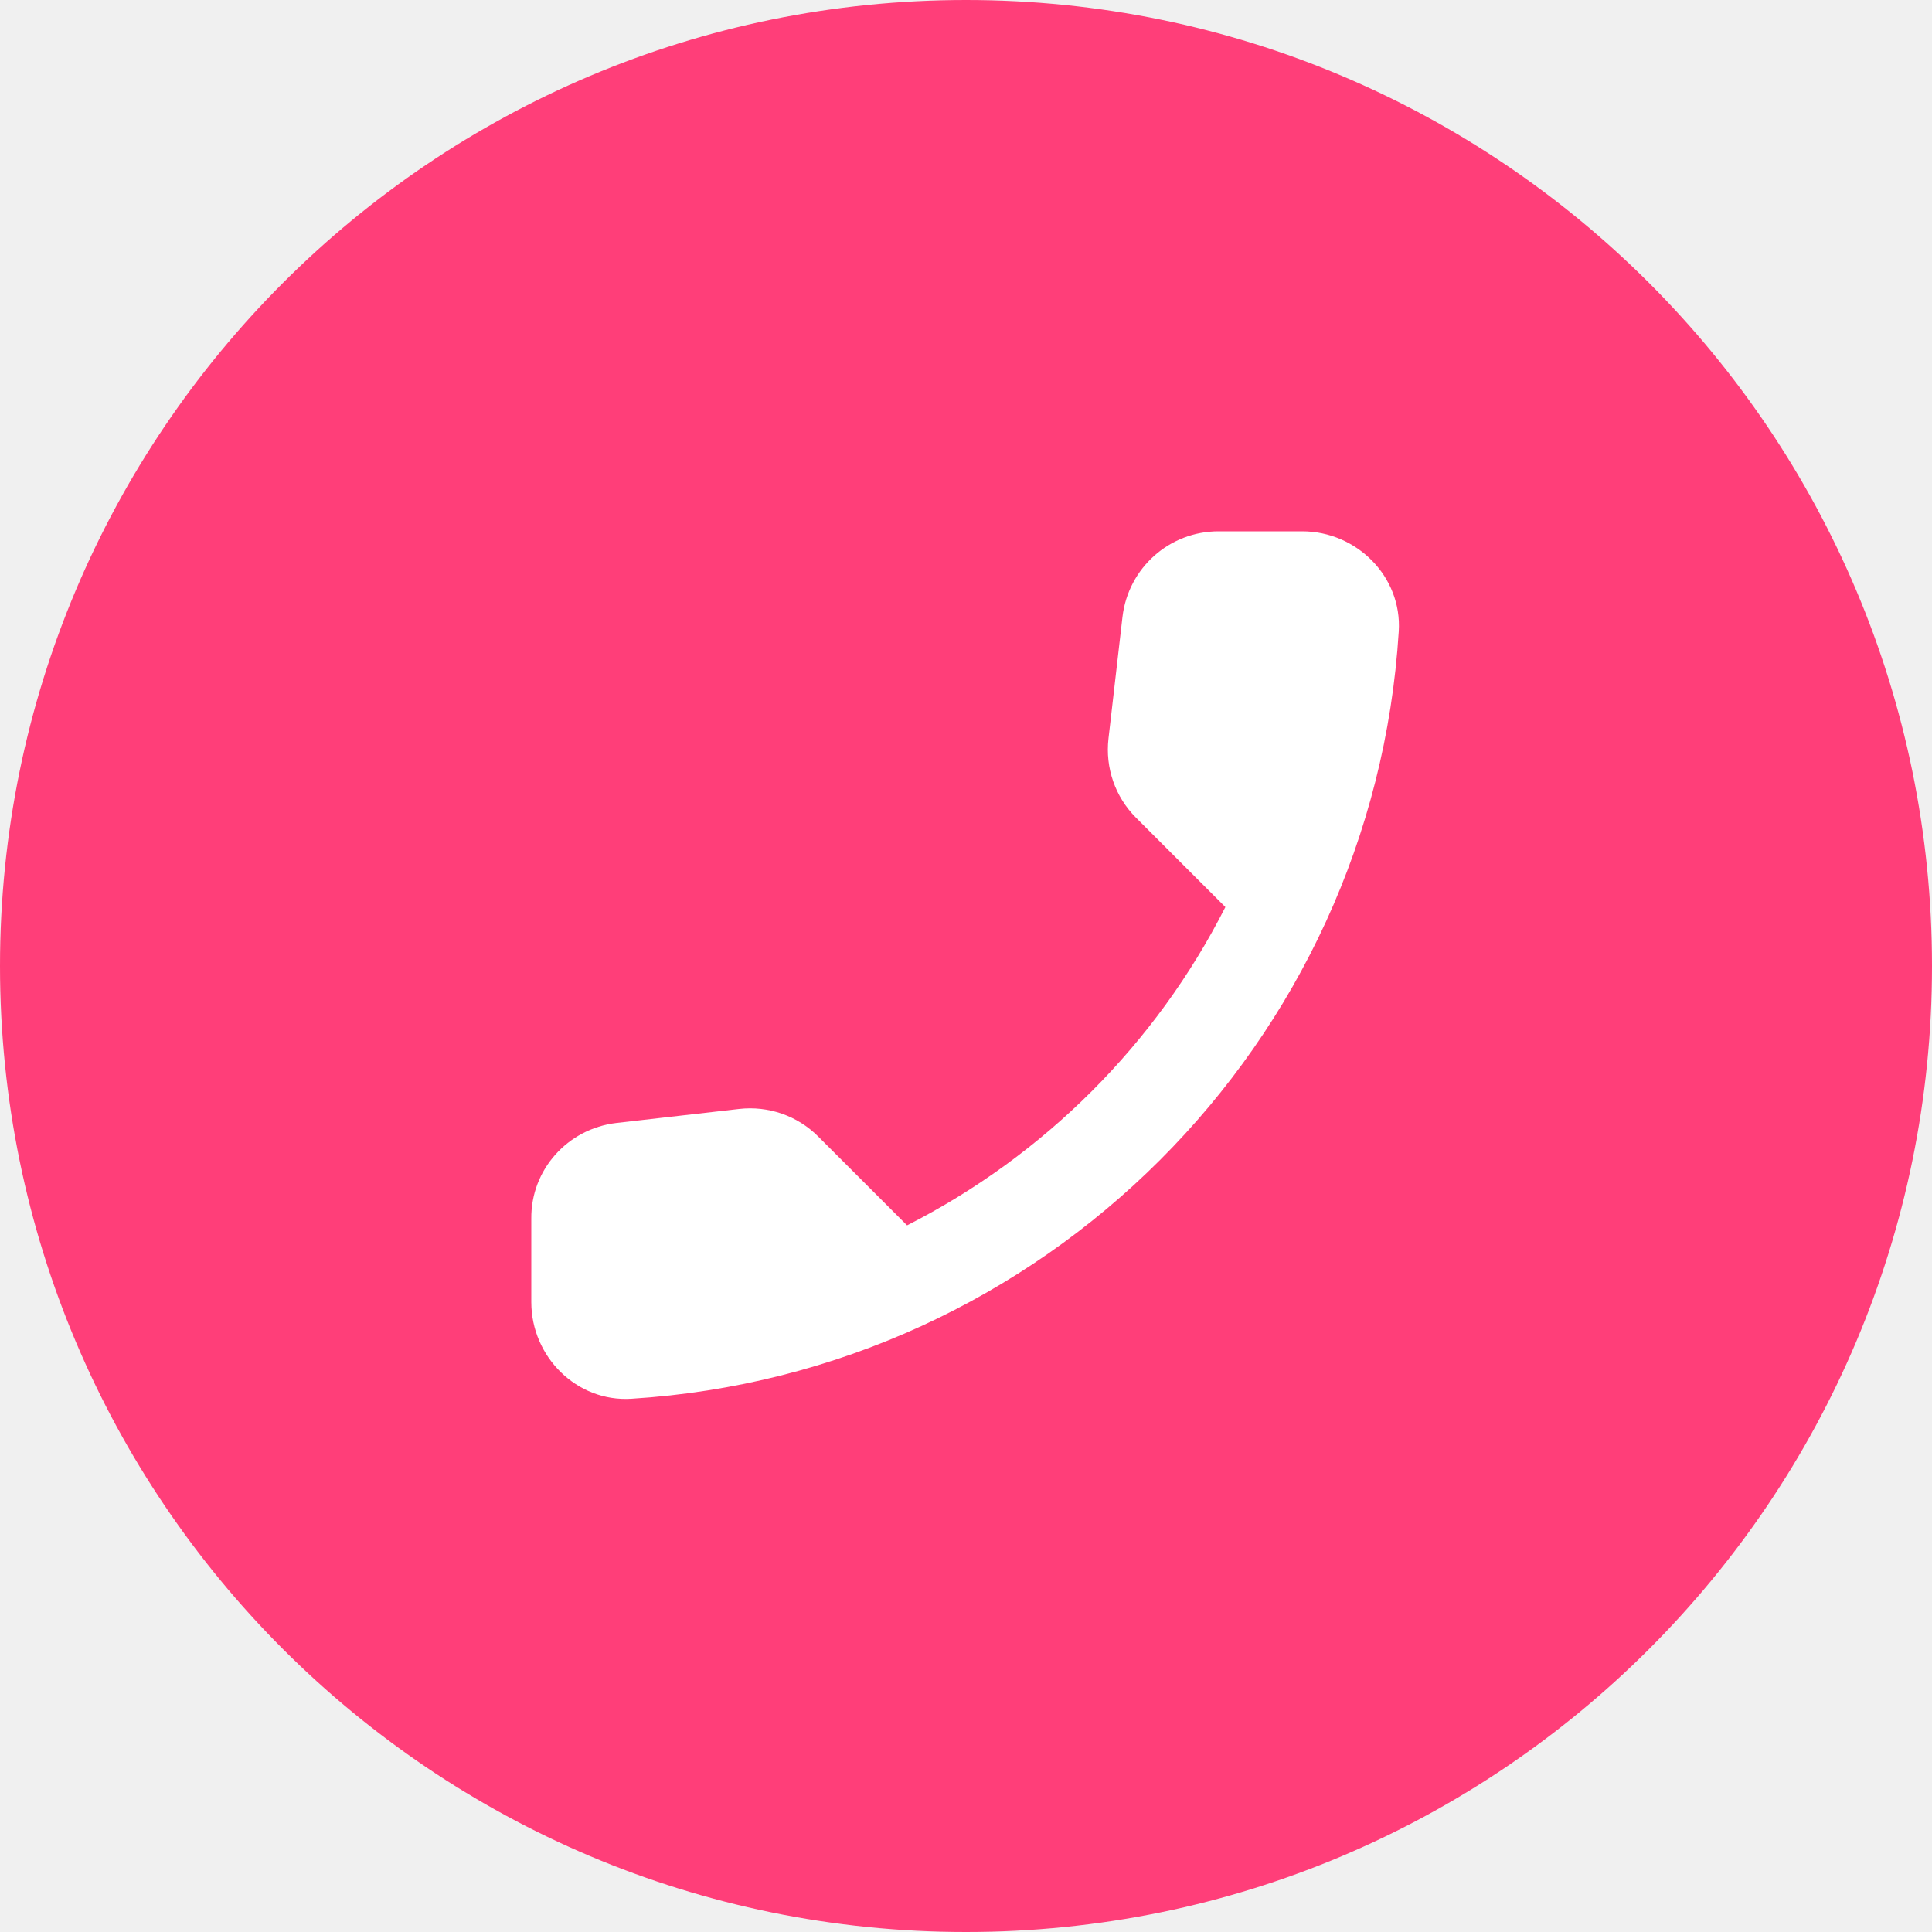
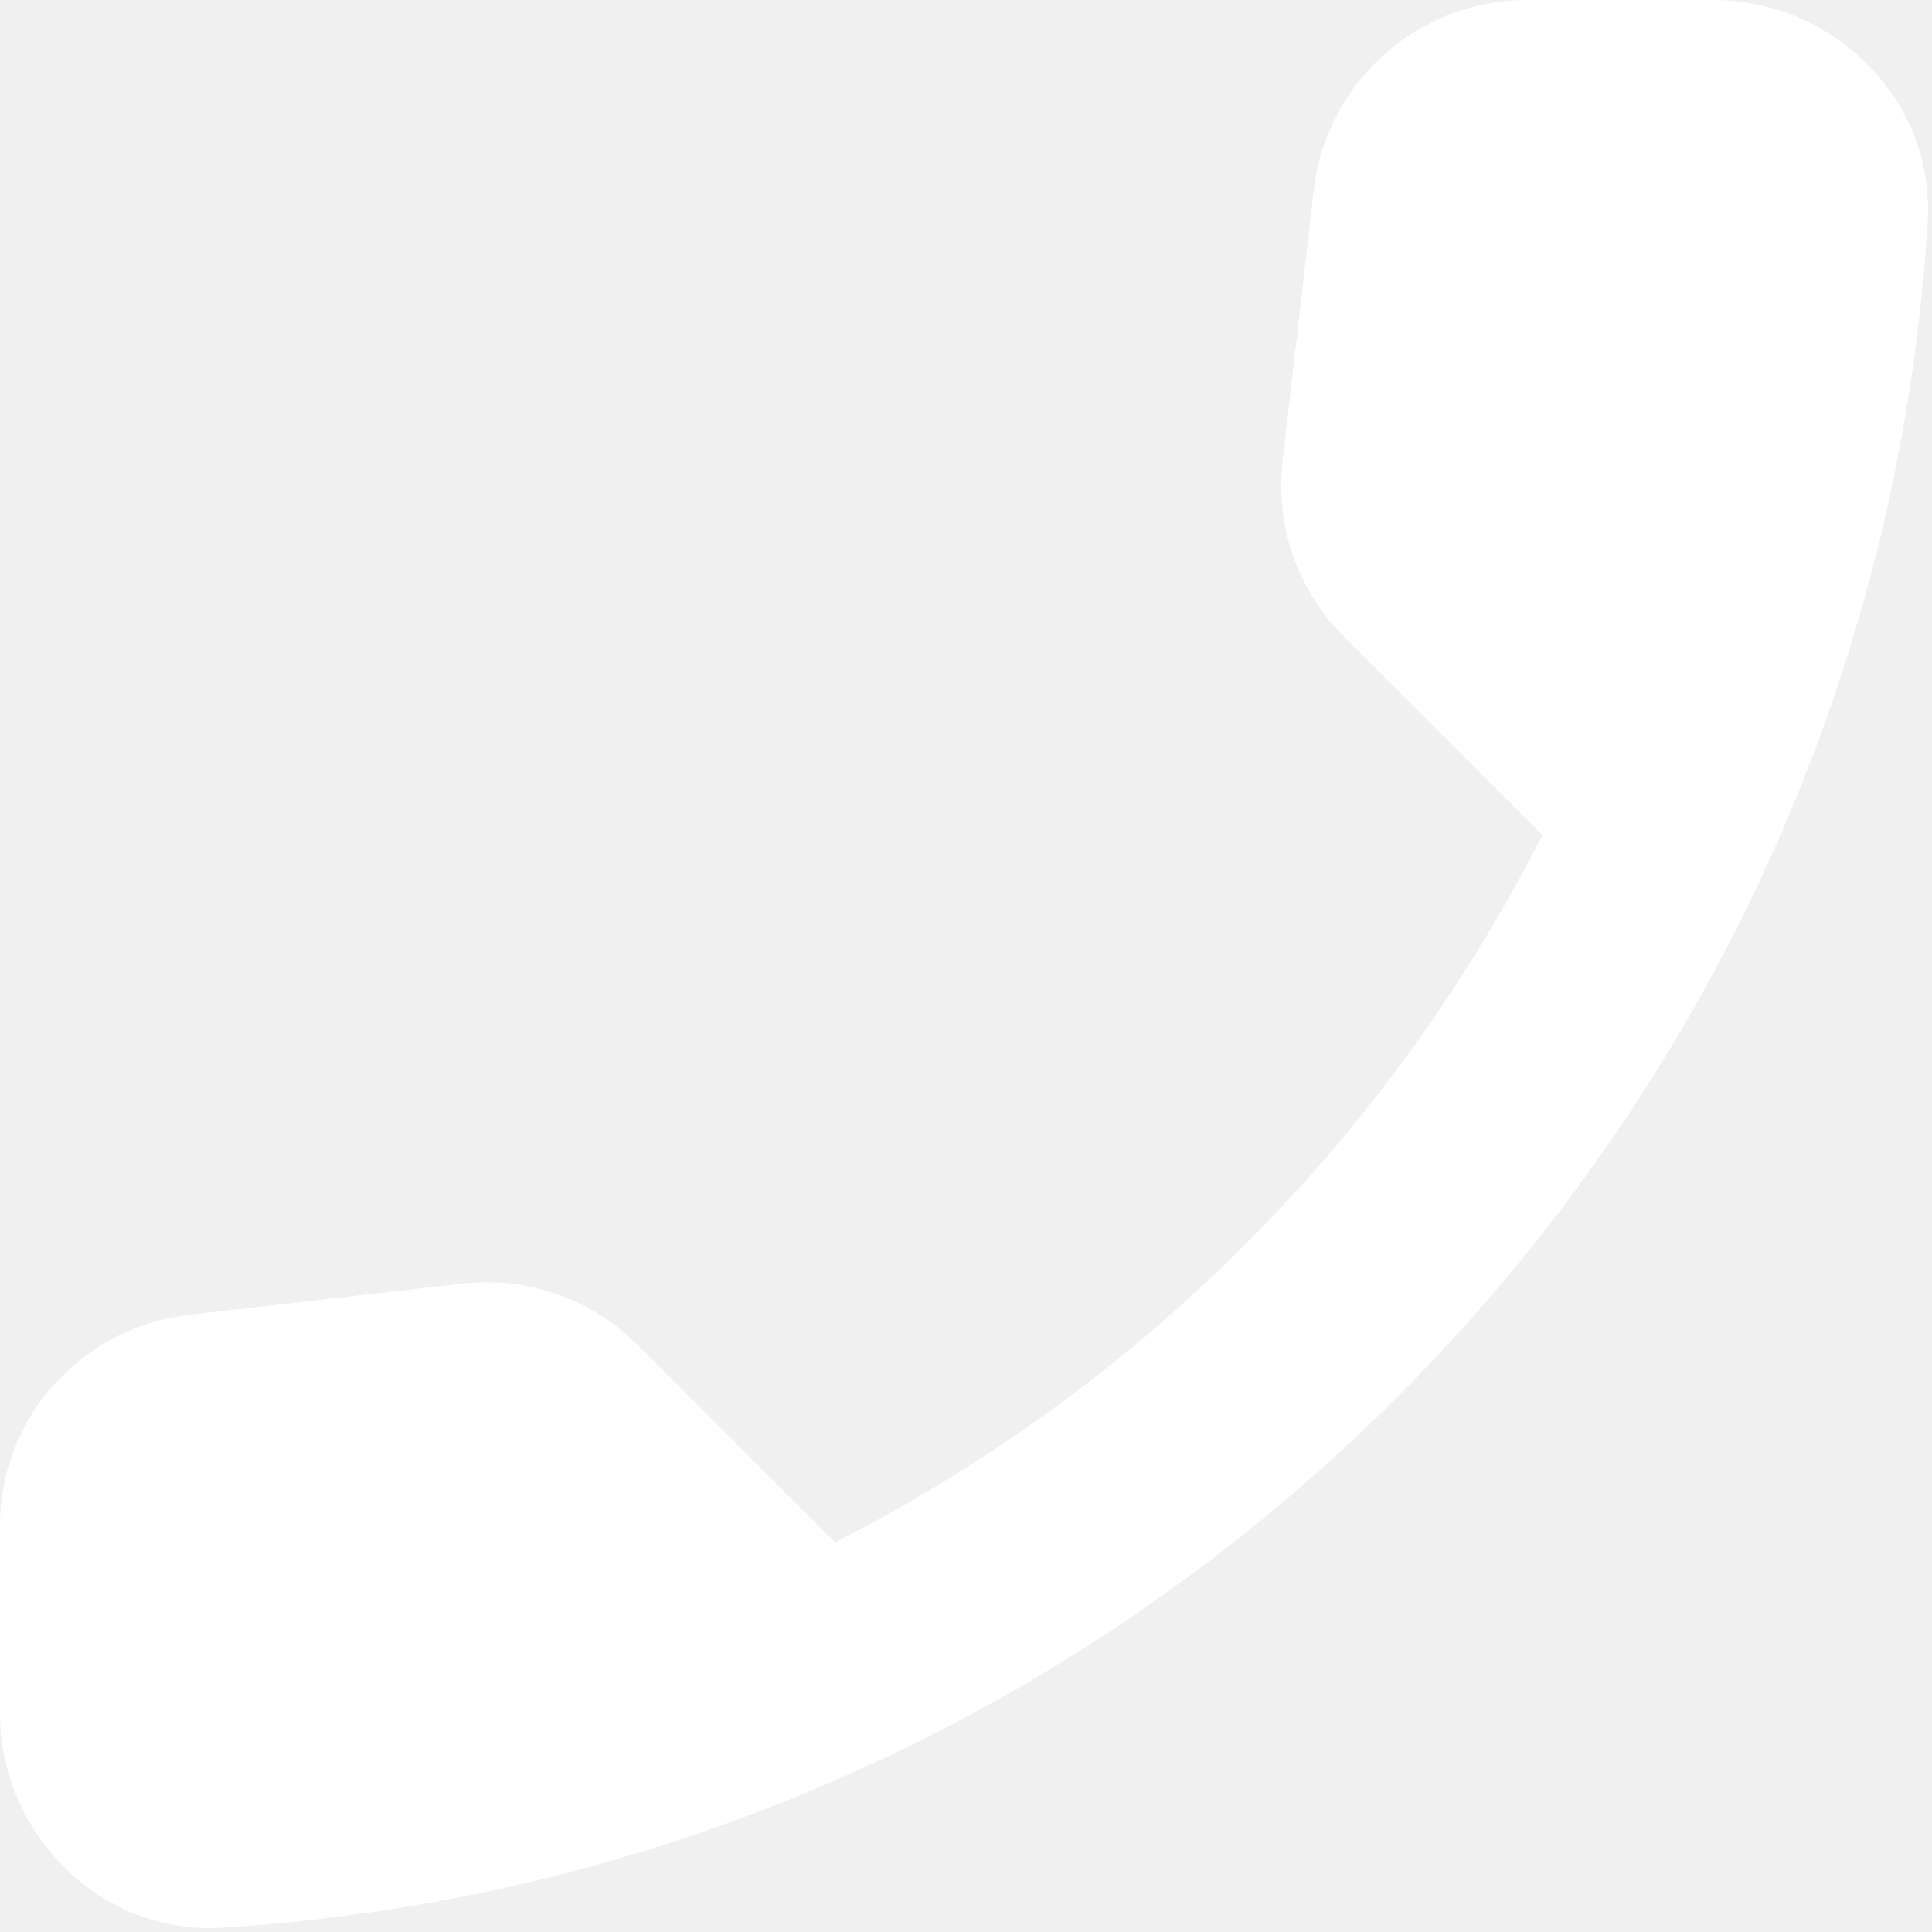
- <svg xmlns="http://www.w3.org/2000/svg" width="40" height="40" viewBox="0 0 40 40" fill="none">
-   <rect width="40" height="40" rx="20" fill="#FF3E79" />
-   <path fill-rule="evenodd" clip-rule="evenodd" d="M12.76 23.25L15.3 22.96C15.91 22.89 16.51 23.1 16.94 23.53L18.78 25.37C21.61 23.93 23.93 21.62 25.37 18.78L23.52 16.93C23.09 16.5 22.88 15.9 22.95 15.29L23.24 12.77C23.36 11.76 24.21 11 25.23 11H26.96C28.09 11 29.03 11.94 28.96 13.07C28.43 21.61 21.6 28.43 13.07 28.96C11.94 29.03 11 28.09 11 26.96V25.23C10.99 24.22 11.75 23.37 12.76 23.25Z" fill="white" />
+ <svg xmlns="http://www.w3.org/2000/svg" width="18" height="18" viewBox="0 0 18 18" fill="none">
+   <path fill-rule="evenodd" clip-rule="evenodd" d="M1.76 12.25L4.3 11.96C4.91 11.89 5.51 12.1 5.94 12.53L7.78 14.37C10.61 12.93 12.93 10.62 14.37 7.78L12.52 5.93C12.09 5.5 11.88 4.9 11.95 4.29L12.24 1.77C12.36 0.76 13.21 0 14.23 0H15.96C17.09 0 18.03 0.94 17.96 2.07C17.43 10.61 10.6 17.43 2.07 17.96C0.94 18.03 0 17.09 0 15.96V14.23C-0.01 13.22 0.75 12.37 1.76 12.25Z" fill="white" />
</svg>
